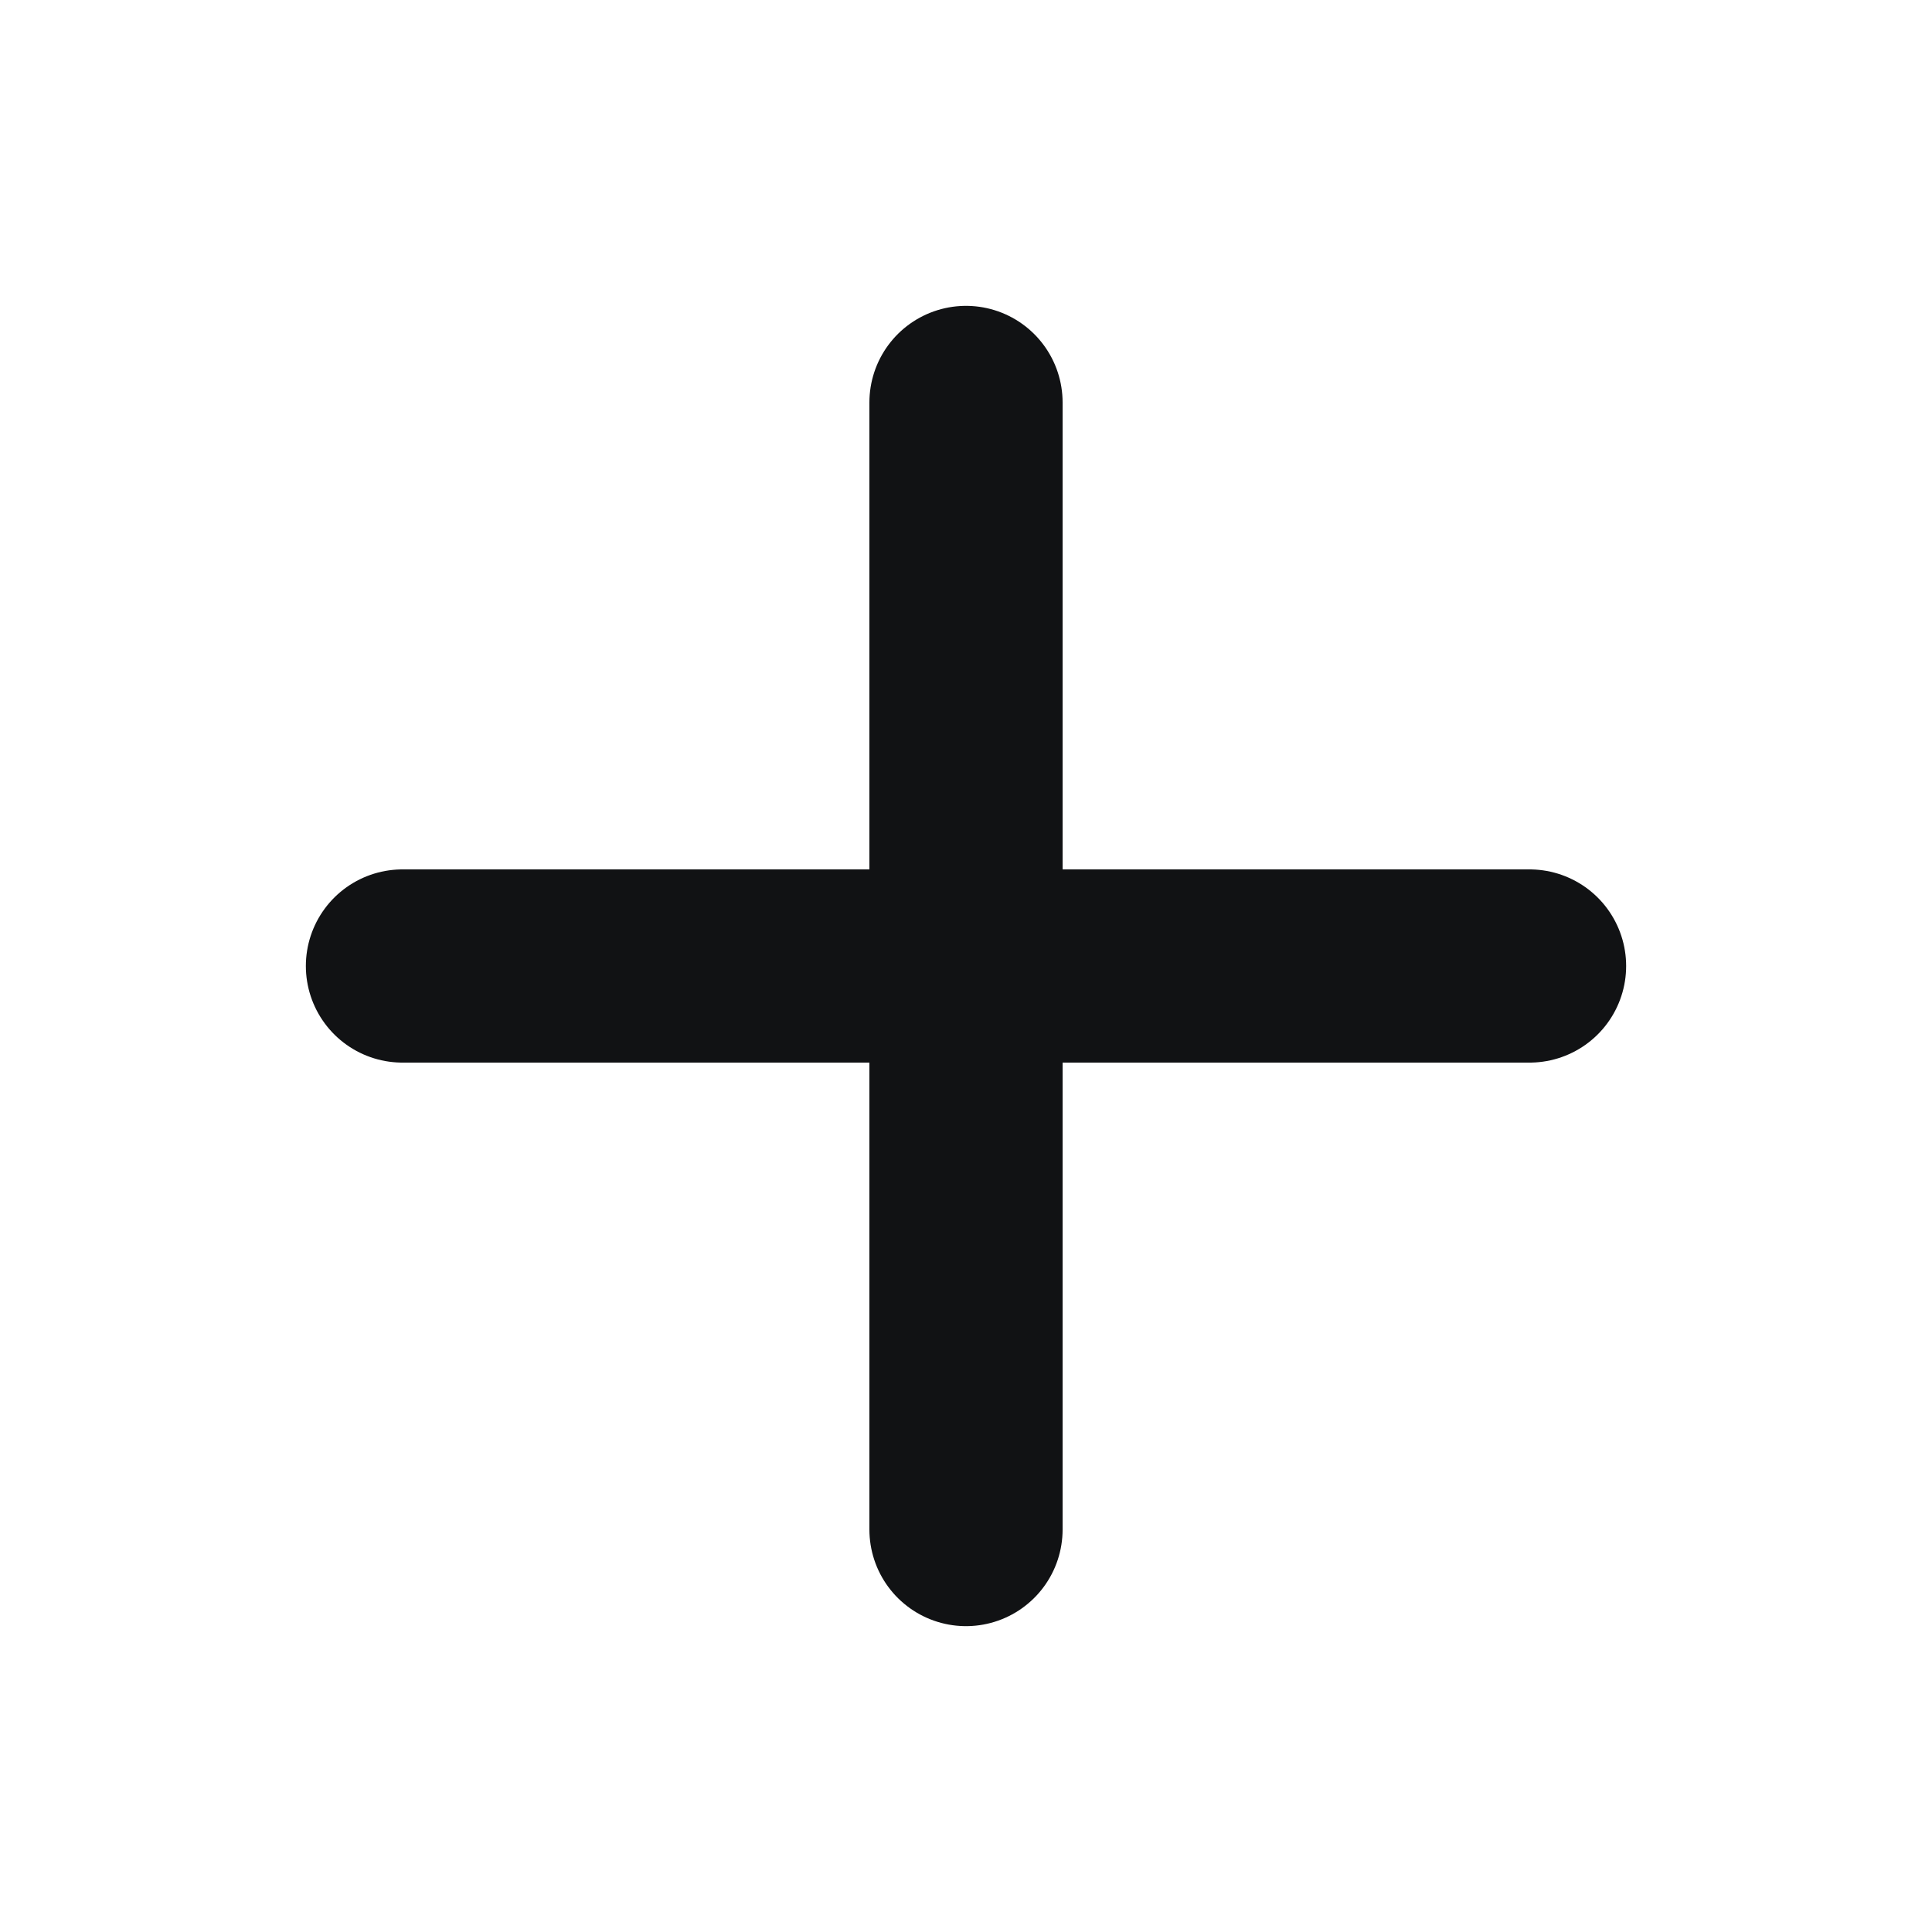
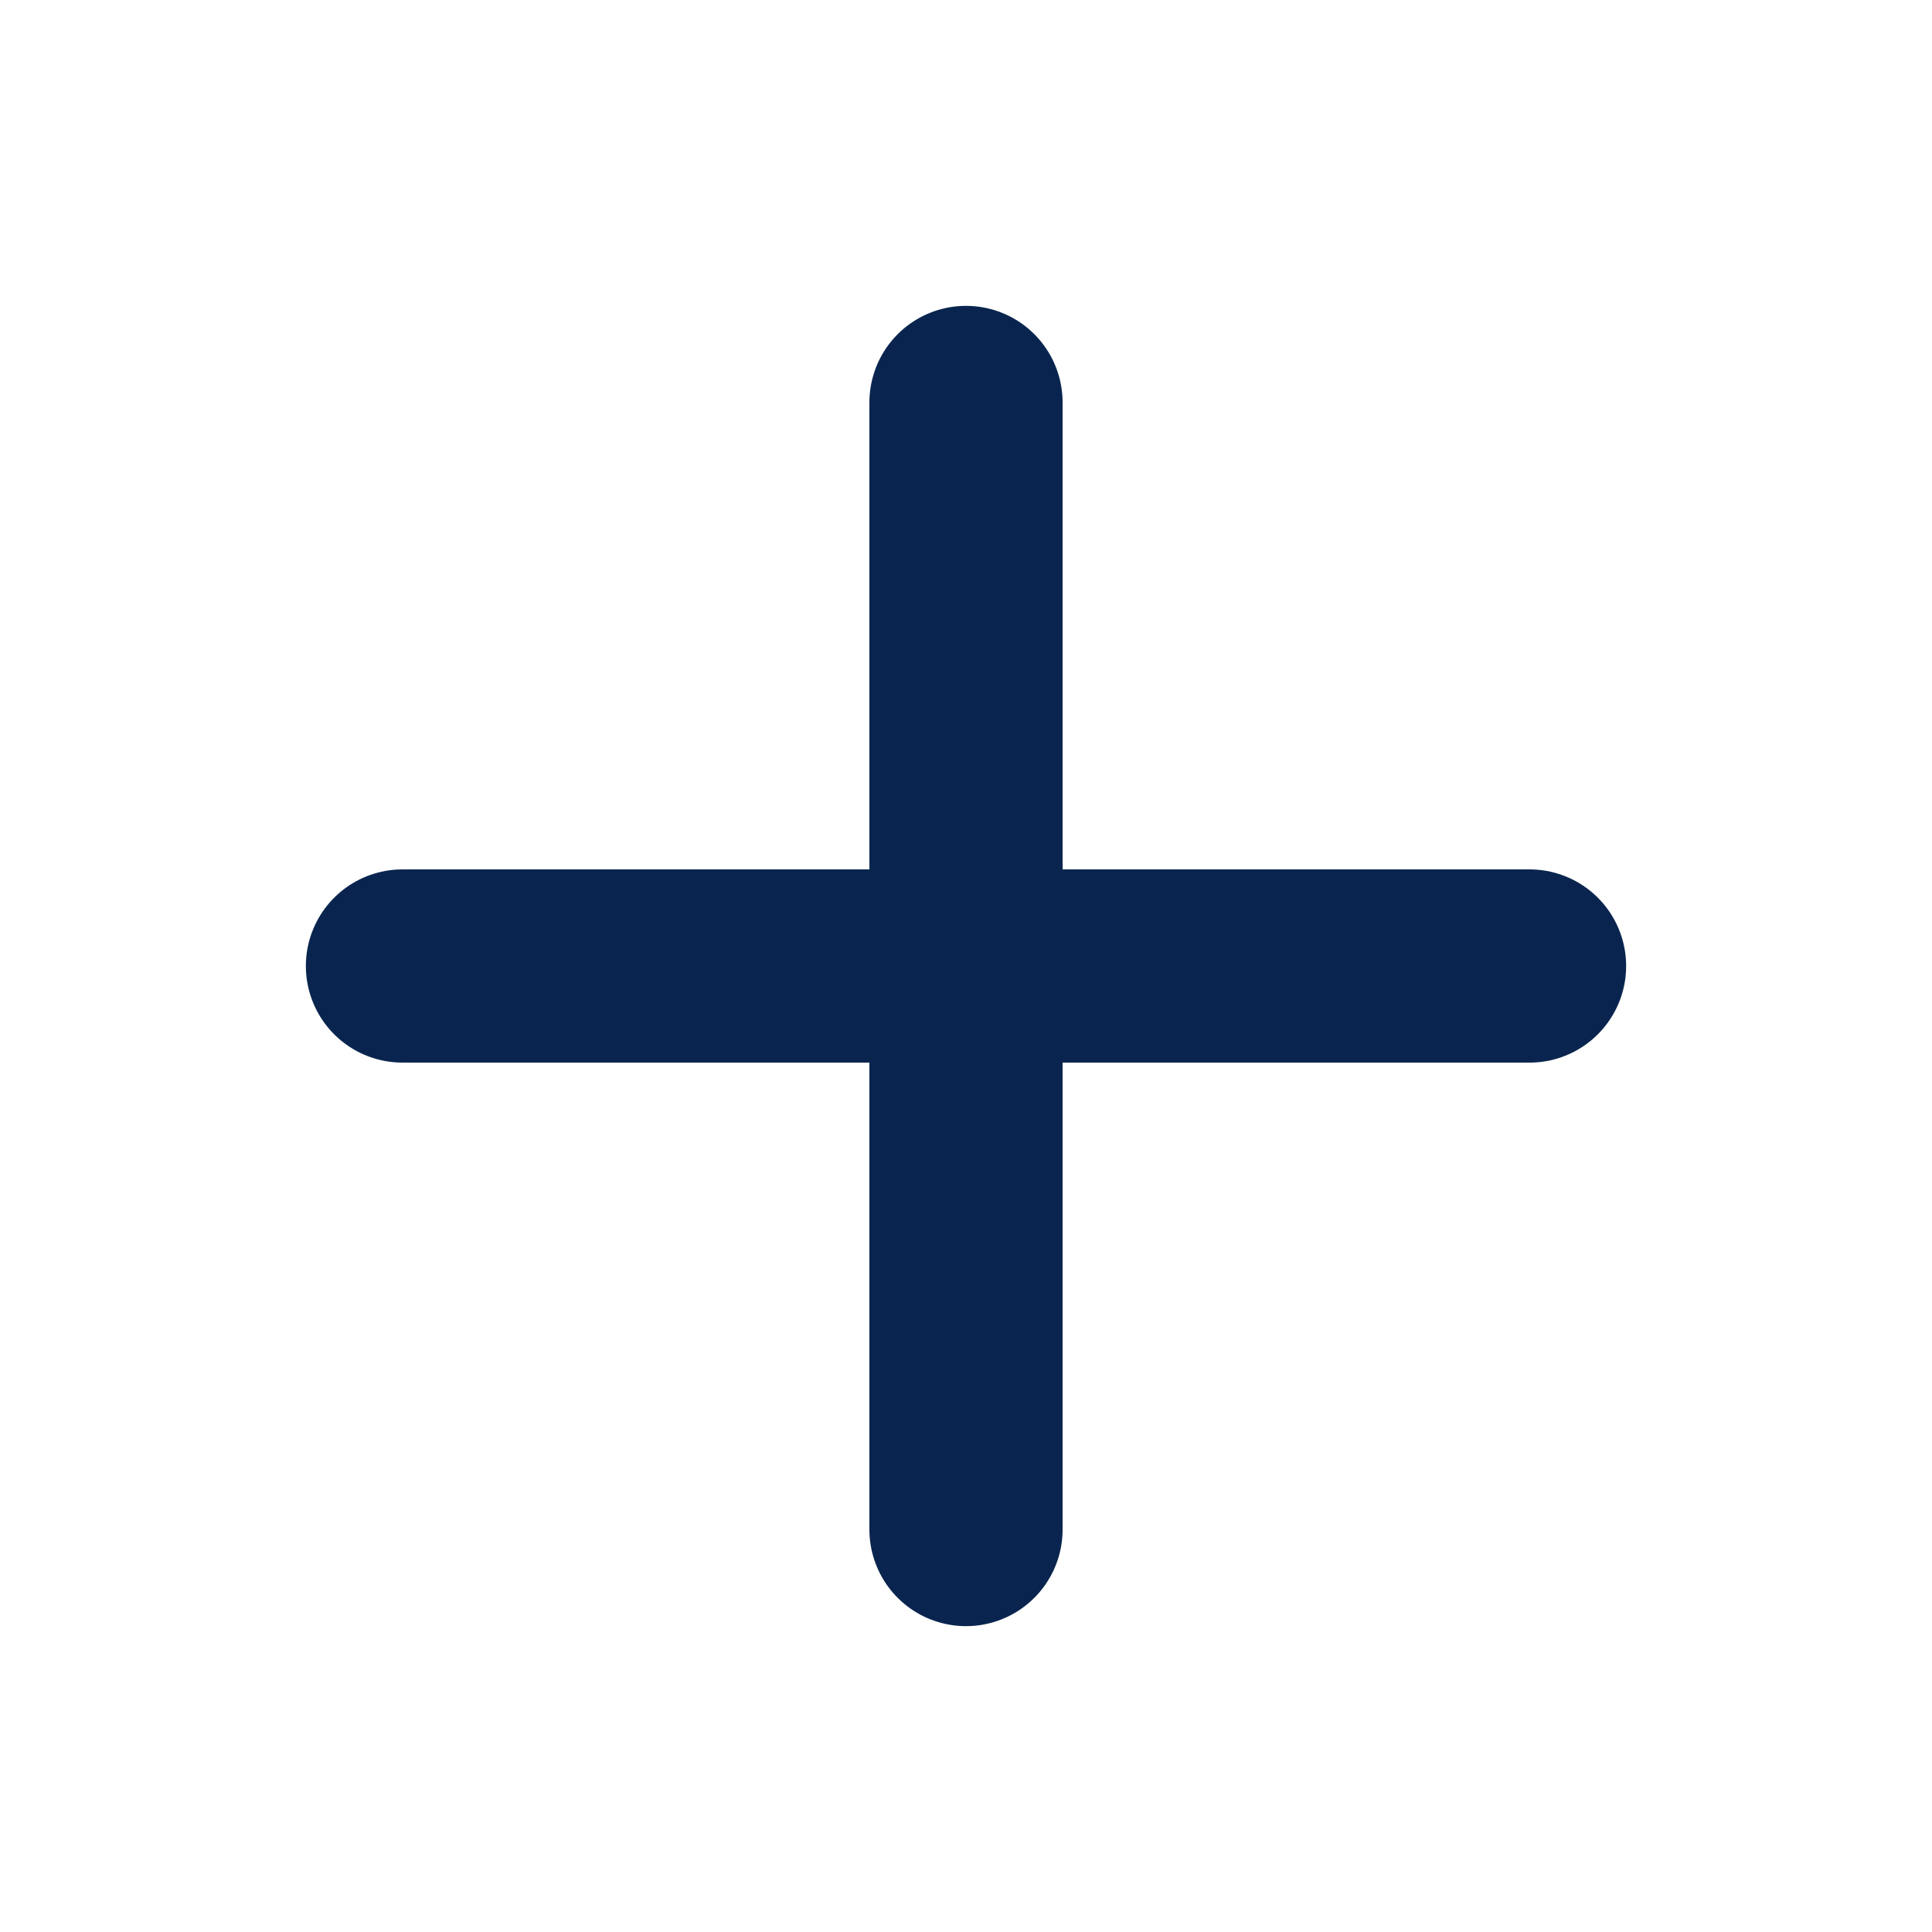
<svg xmlns="http://www.w3.org/2000/svg" preserveAspectRatio="none" overflow="visible" style="display: block;" width="16" height="16" viewBox="0 0 16 16" fill="none">
  <g id="plus">
-     <path id="Vector" d="M3.333 8H8M8 8H12.667M8 8V3.333M8 8V12.667" stroke-width="1.6" stroke-linecap="round" stroke="#111214" />
+     <path id="Vector" d="M3.333 8H8M8 8H12.667M8 8V3.333M8 8V12.667" stroke-width="1.6" stroke-linecap="round" stroke="#09254f" />
  </g>
</svg>
